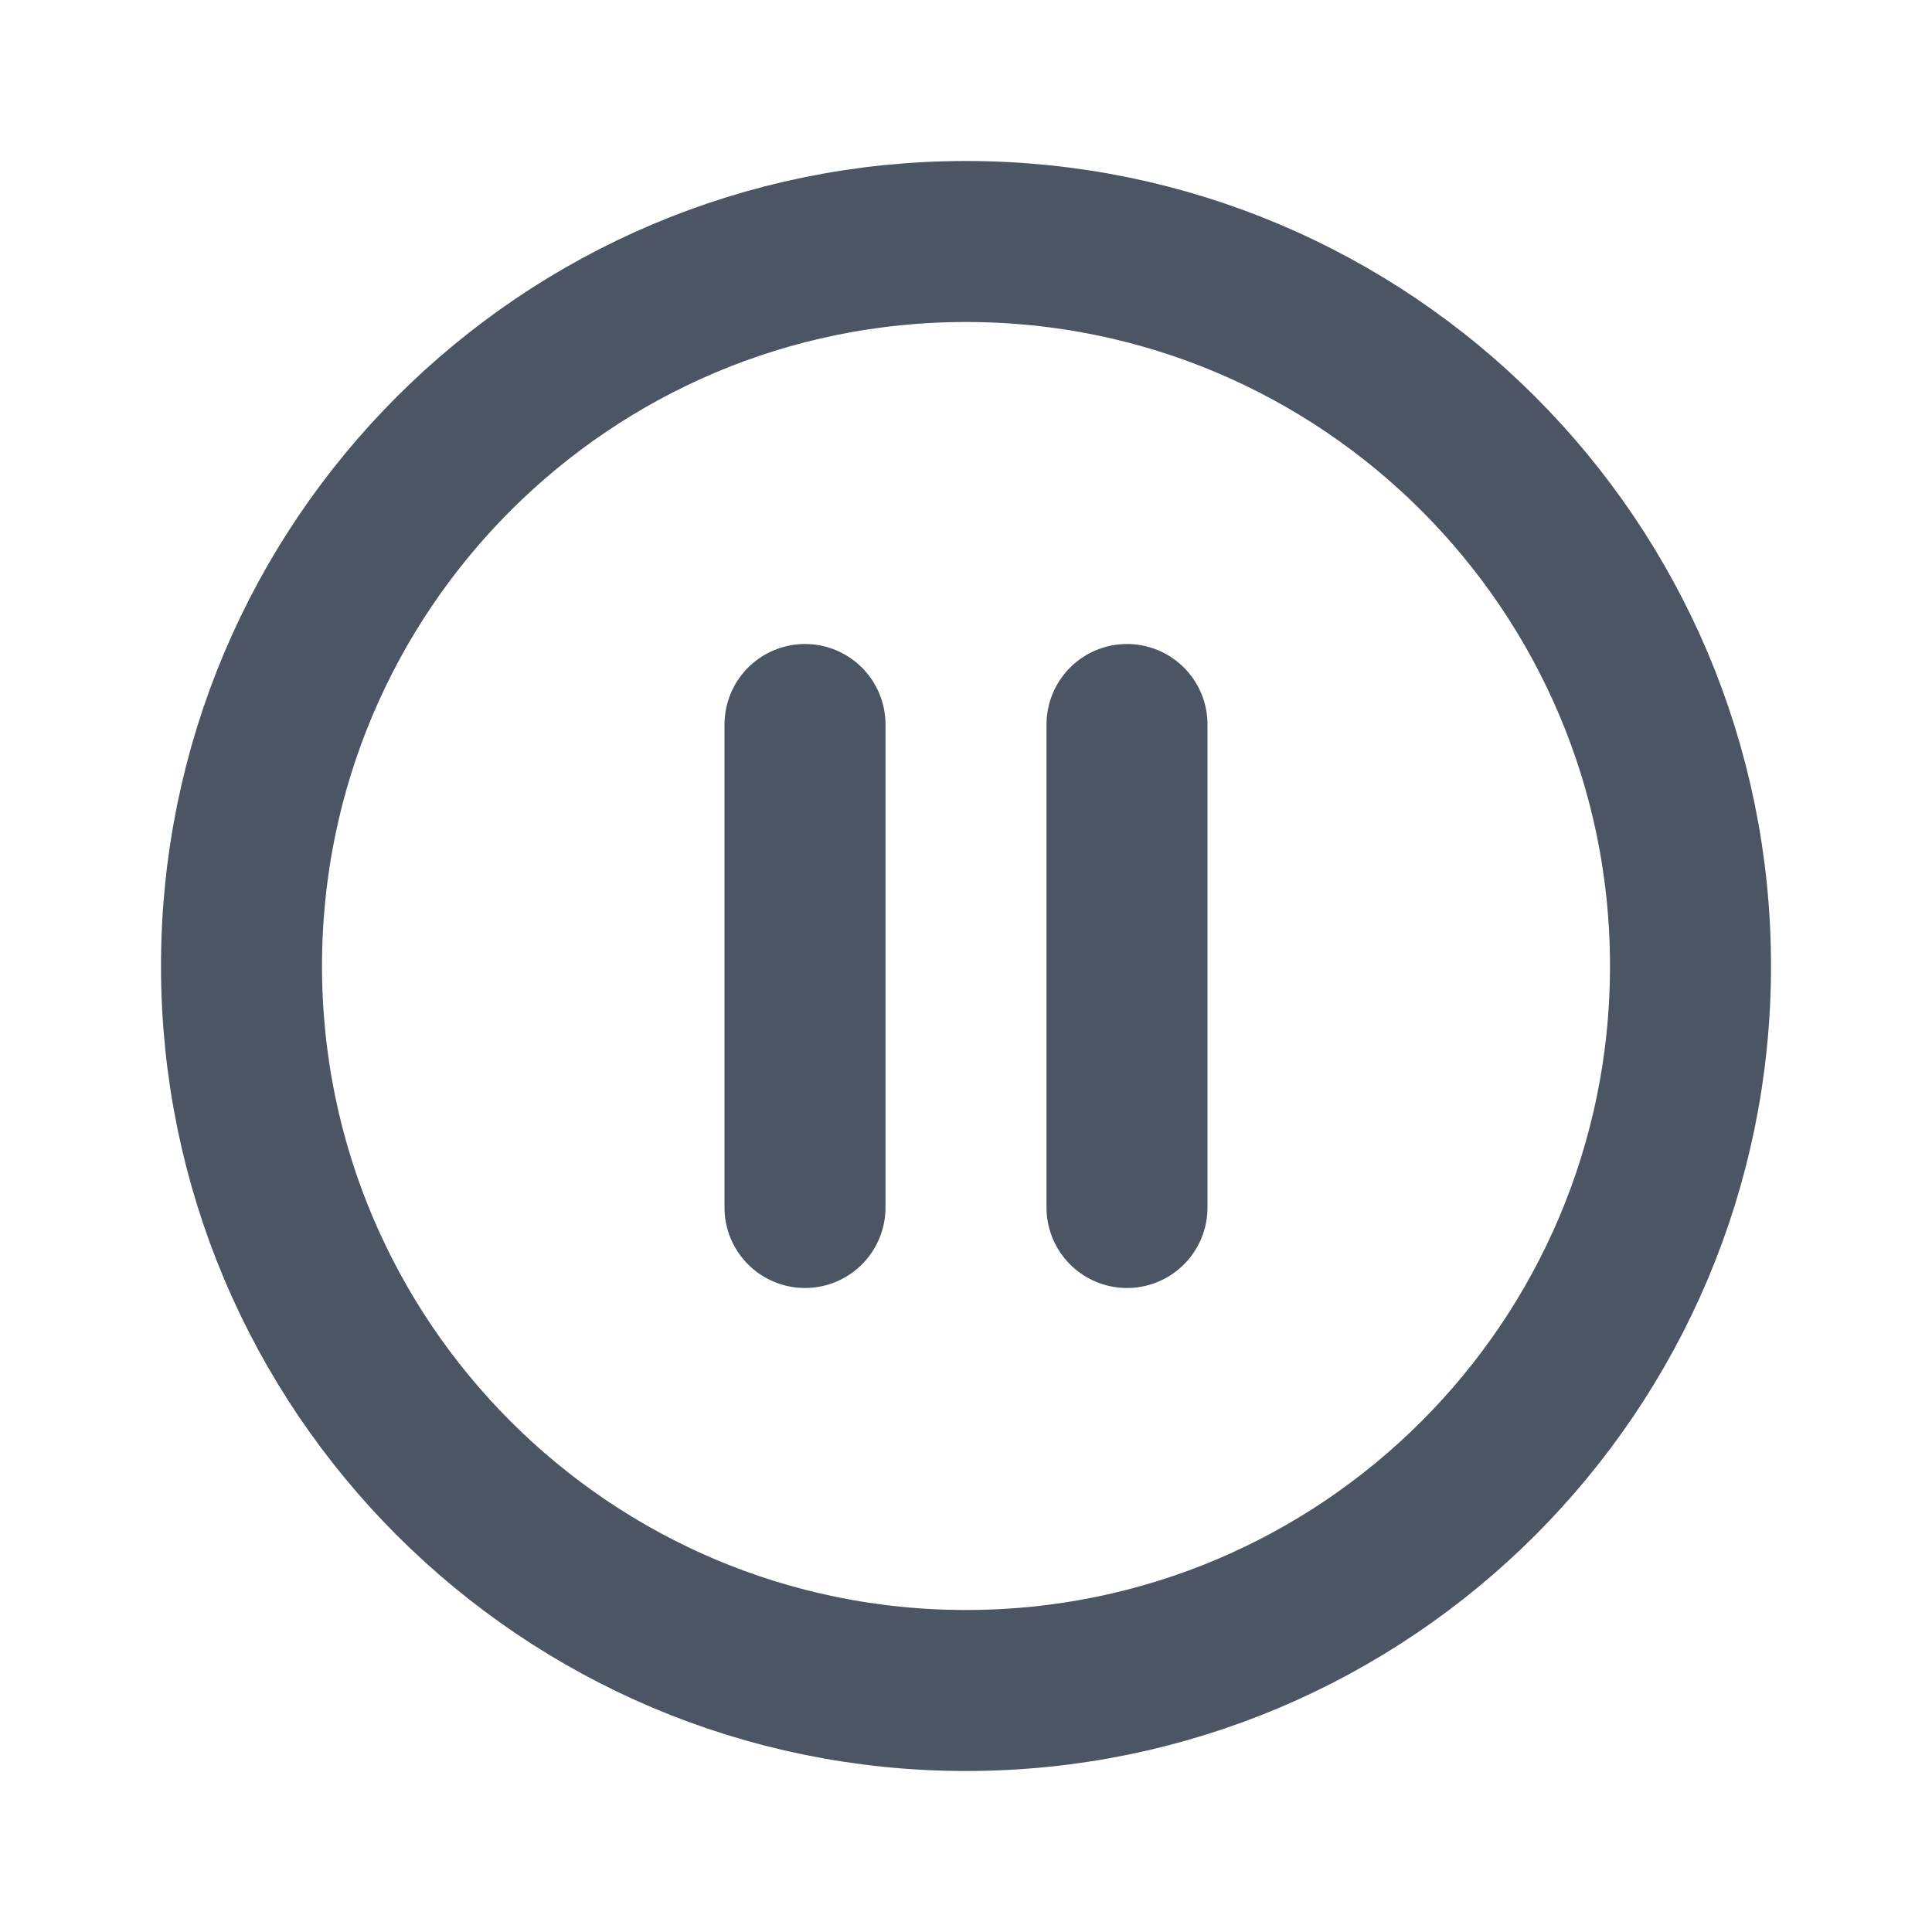
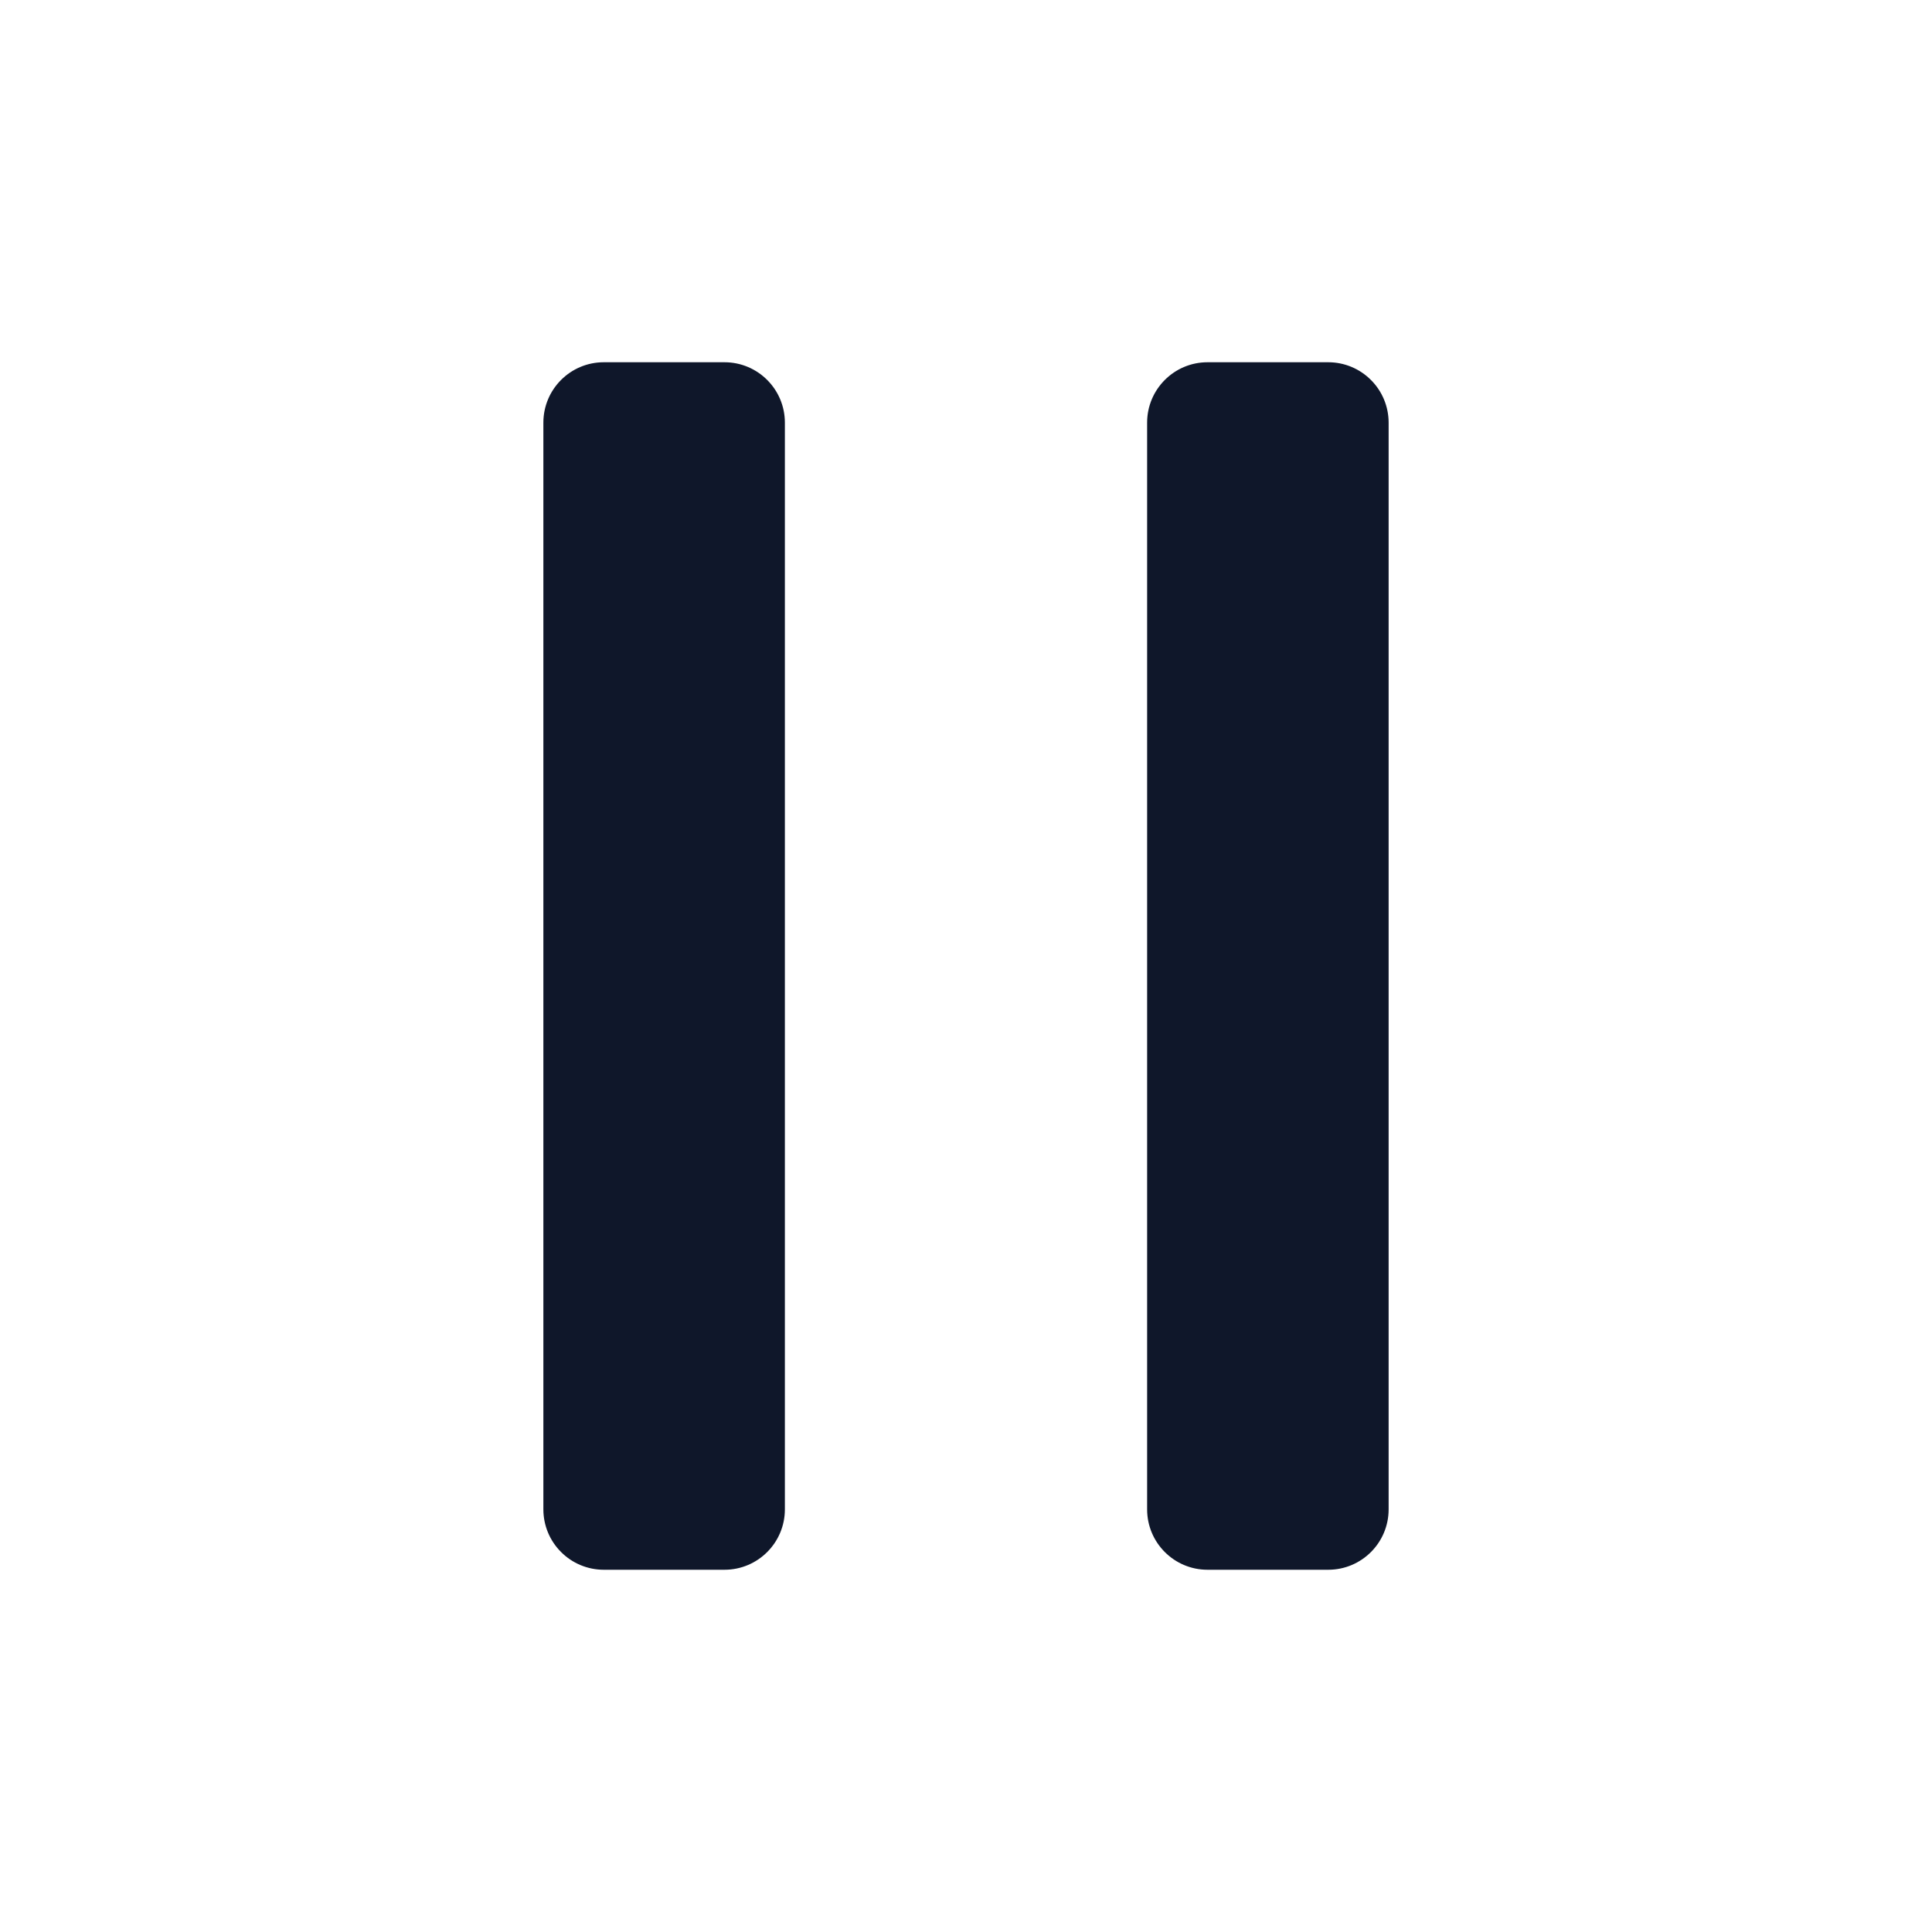
<svg xmlns="http://www.w3.org/2000/svg" width="24" height="24" viewBox="0 0 24 24" fill="none">
-   <path d="M10 9V15M14 9V15M21 12C21 16.971 16.971 21 12 21C7.029 21 3 16.971 3 12C3 7.029 7.029 3 12 3C16.971 3 21 7.029 21 12Z" stroke="#4B5563" stroke-width="2" stroke-linecap="round" stroke-linejoin="round" />
+   <path fill-rule="evenodd" clip-rule="evenodd" d="M6.75 5.25C6.75 4.836 7.086 4.5 7.5 4.5H9C9.414 4.5 9.75 4.836 9.75 5.25V18.75C9.75 19.164 9.414 19.5 9 19.5H7.5C7.301 19.5 7.11 19.421 6.97 19.28C6.829 19.14 6.75 18.949 6.75 18.75L6.75 5.25ZM14.25 5.25C14.25 4.836 14.586 4.5 15 4.5H16.5C16.699 4.5 16.89 4.579 17.03 4.72C17.171 4.86 17.25 5.051 17.25 5.25V18.75C17.25 19.164 16.914 19.5 16.5 19.5H15C14.586 19.5 14.25 19.164 14.25 18.75V5.25Z" fill="#0F172A" />
</svg>
